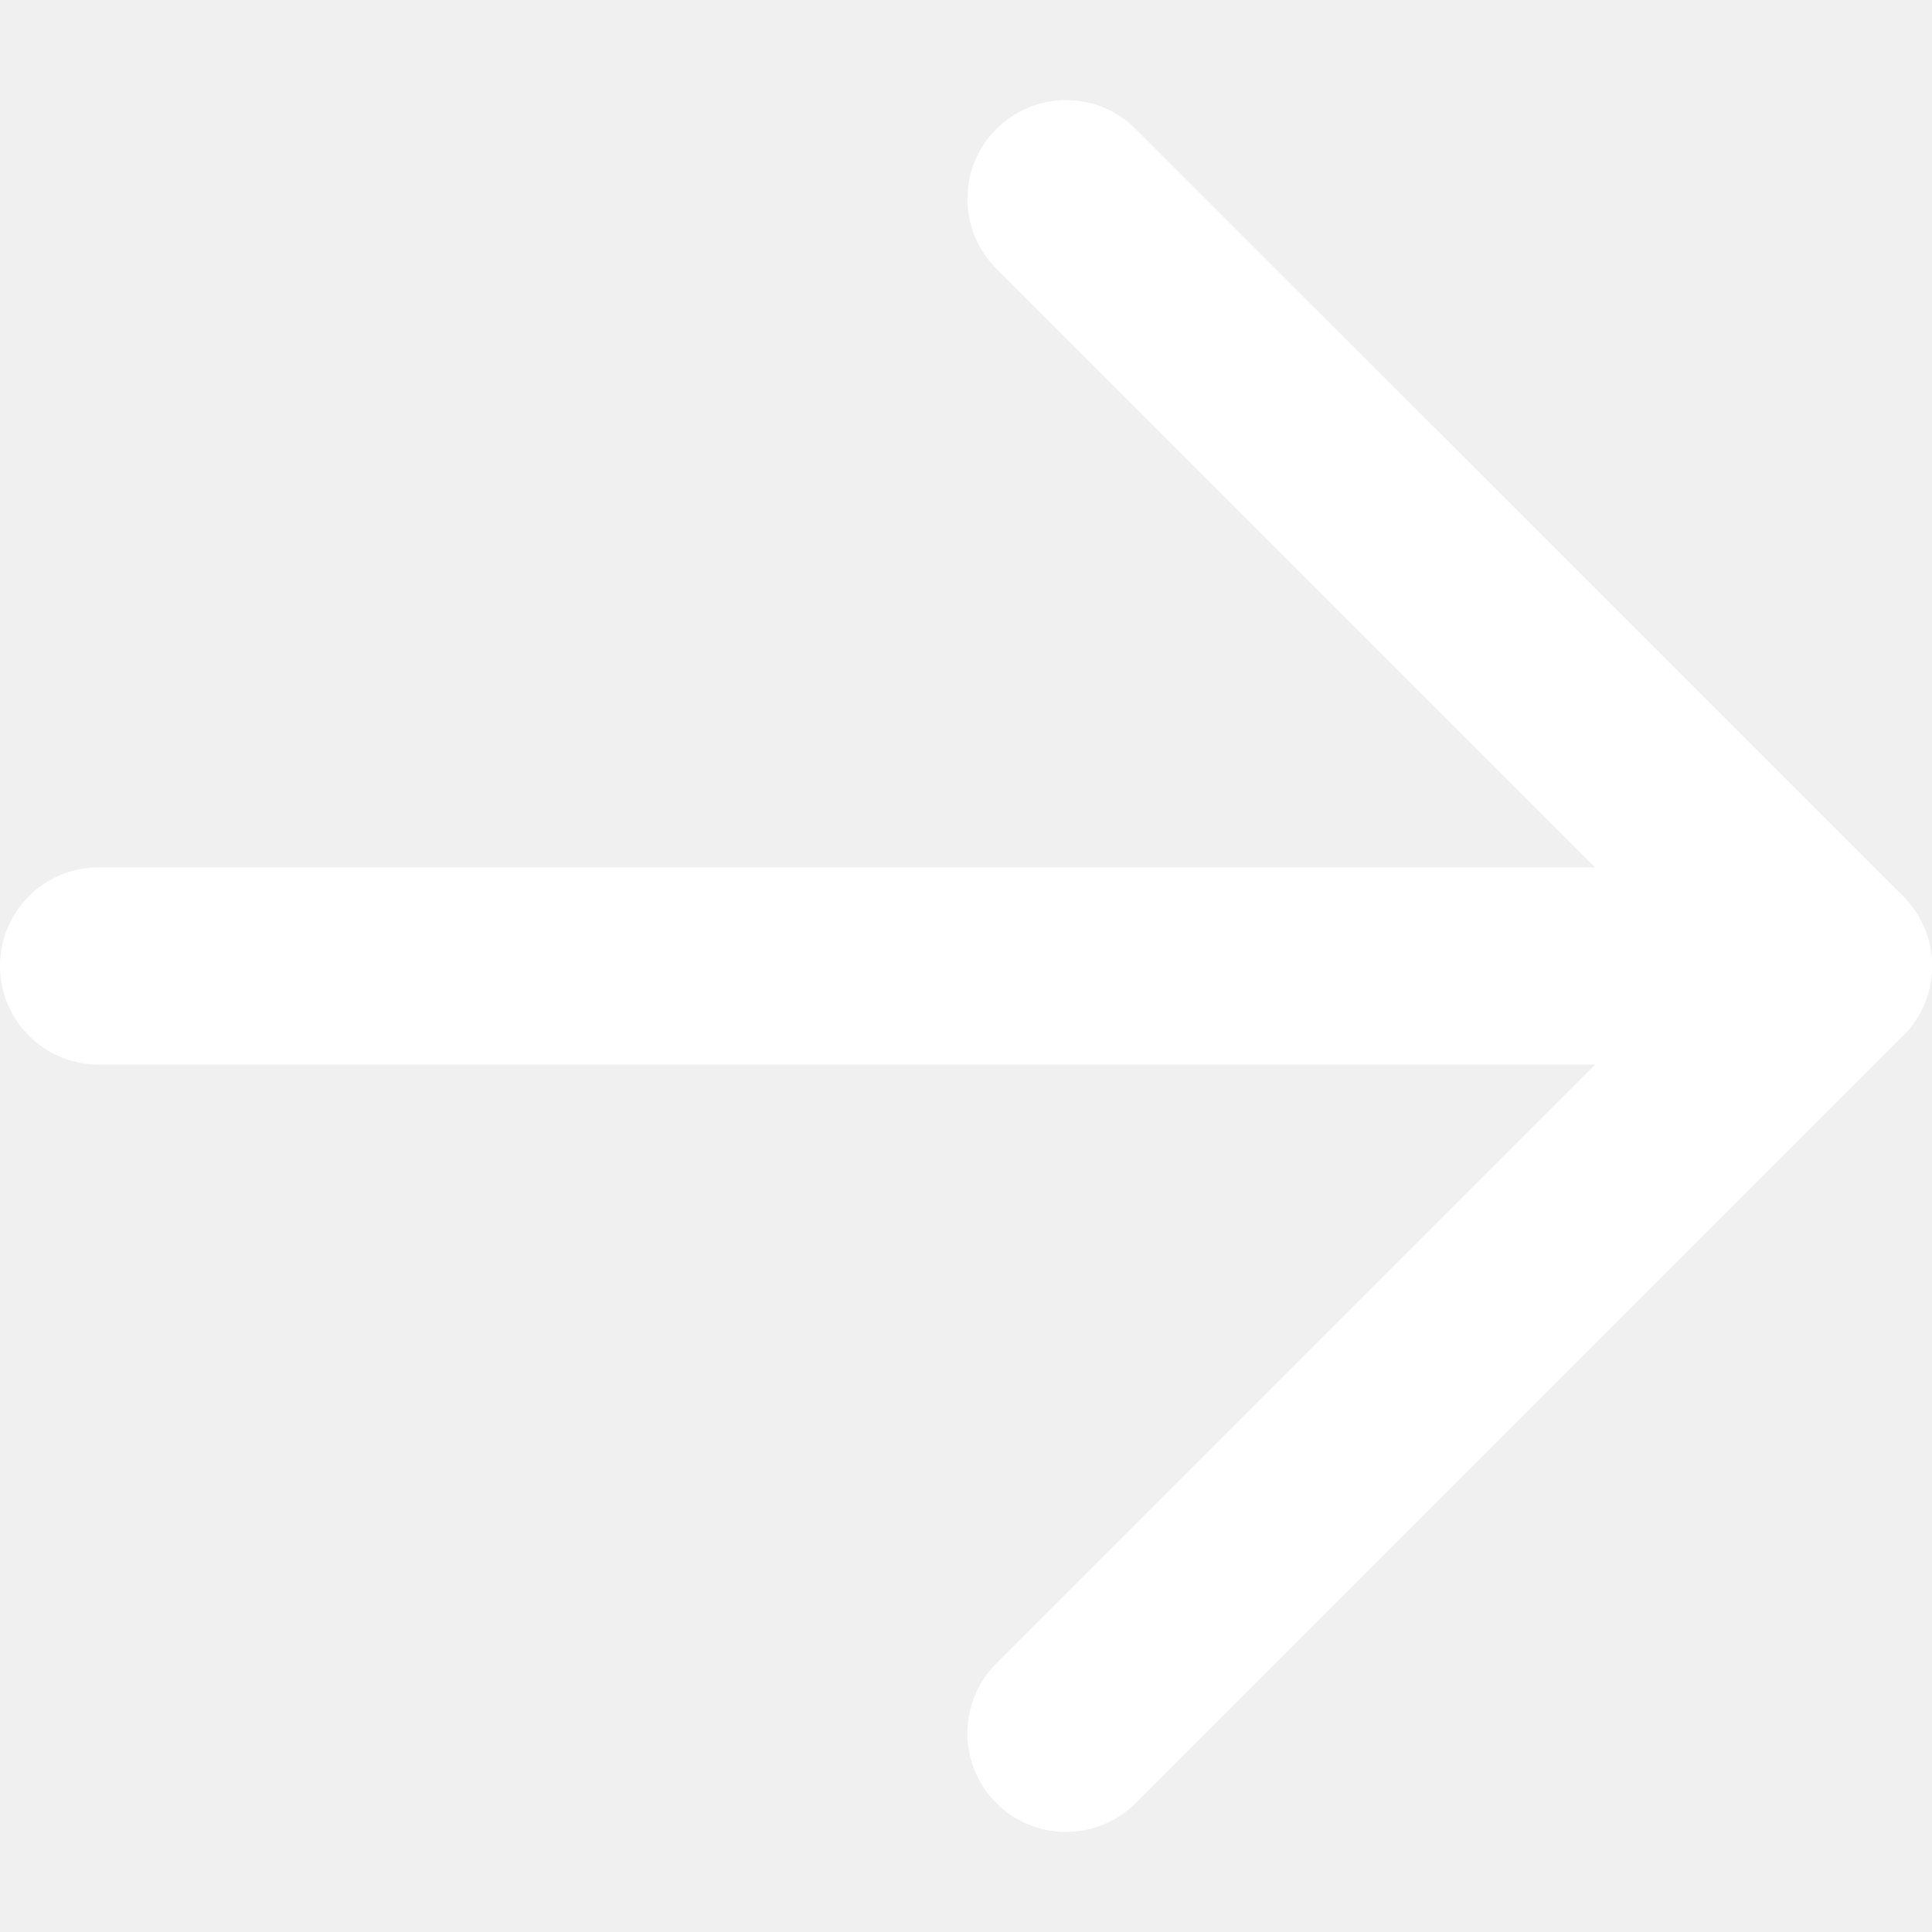
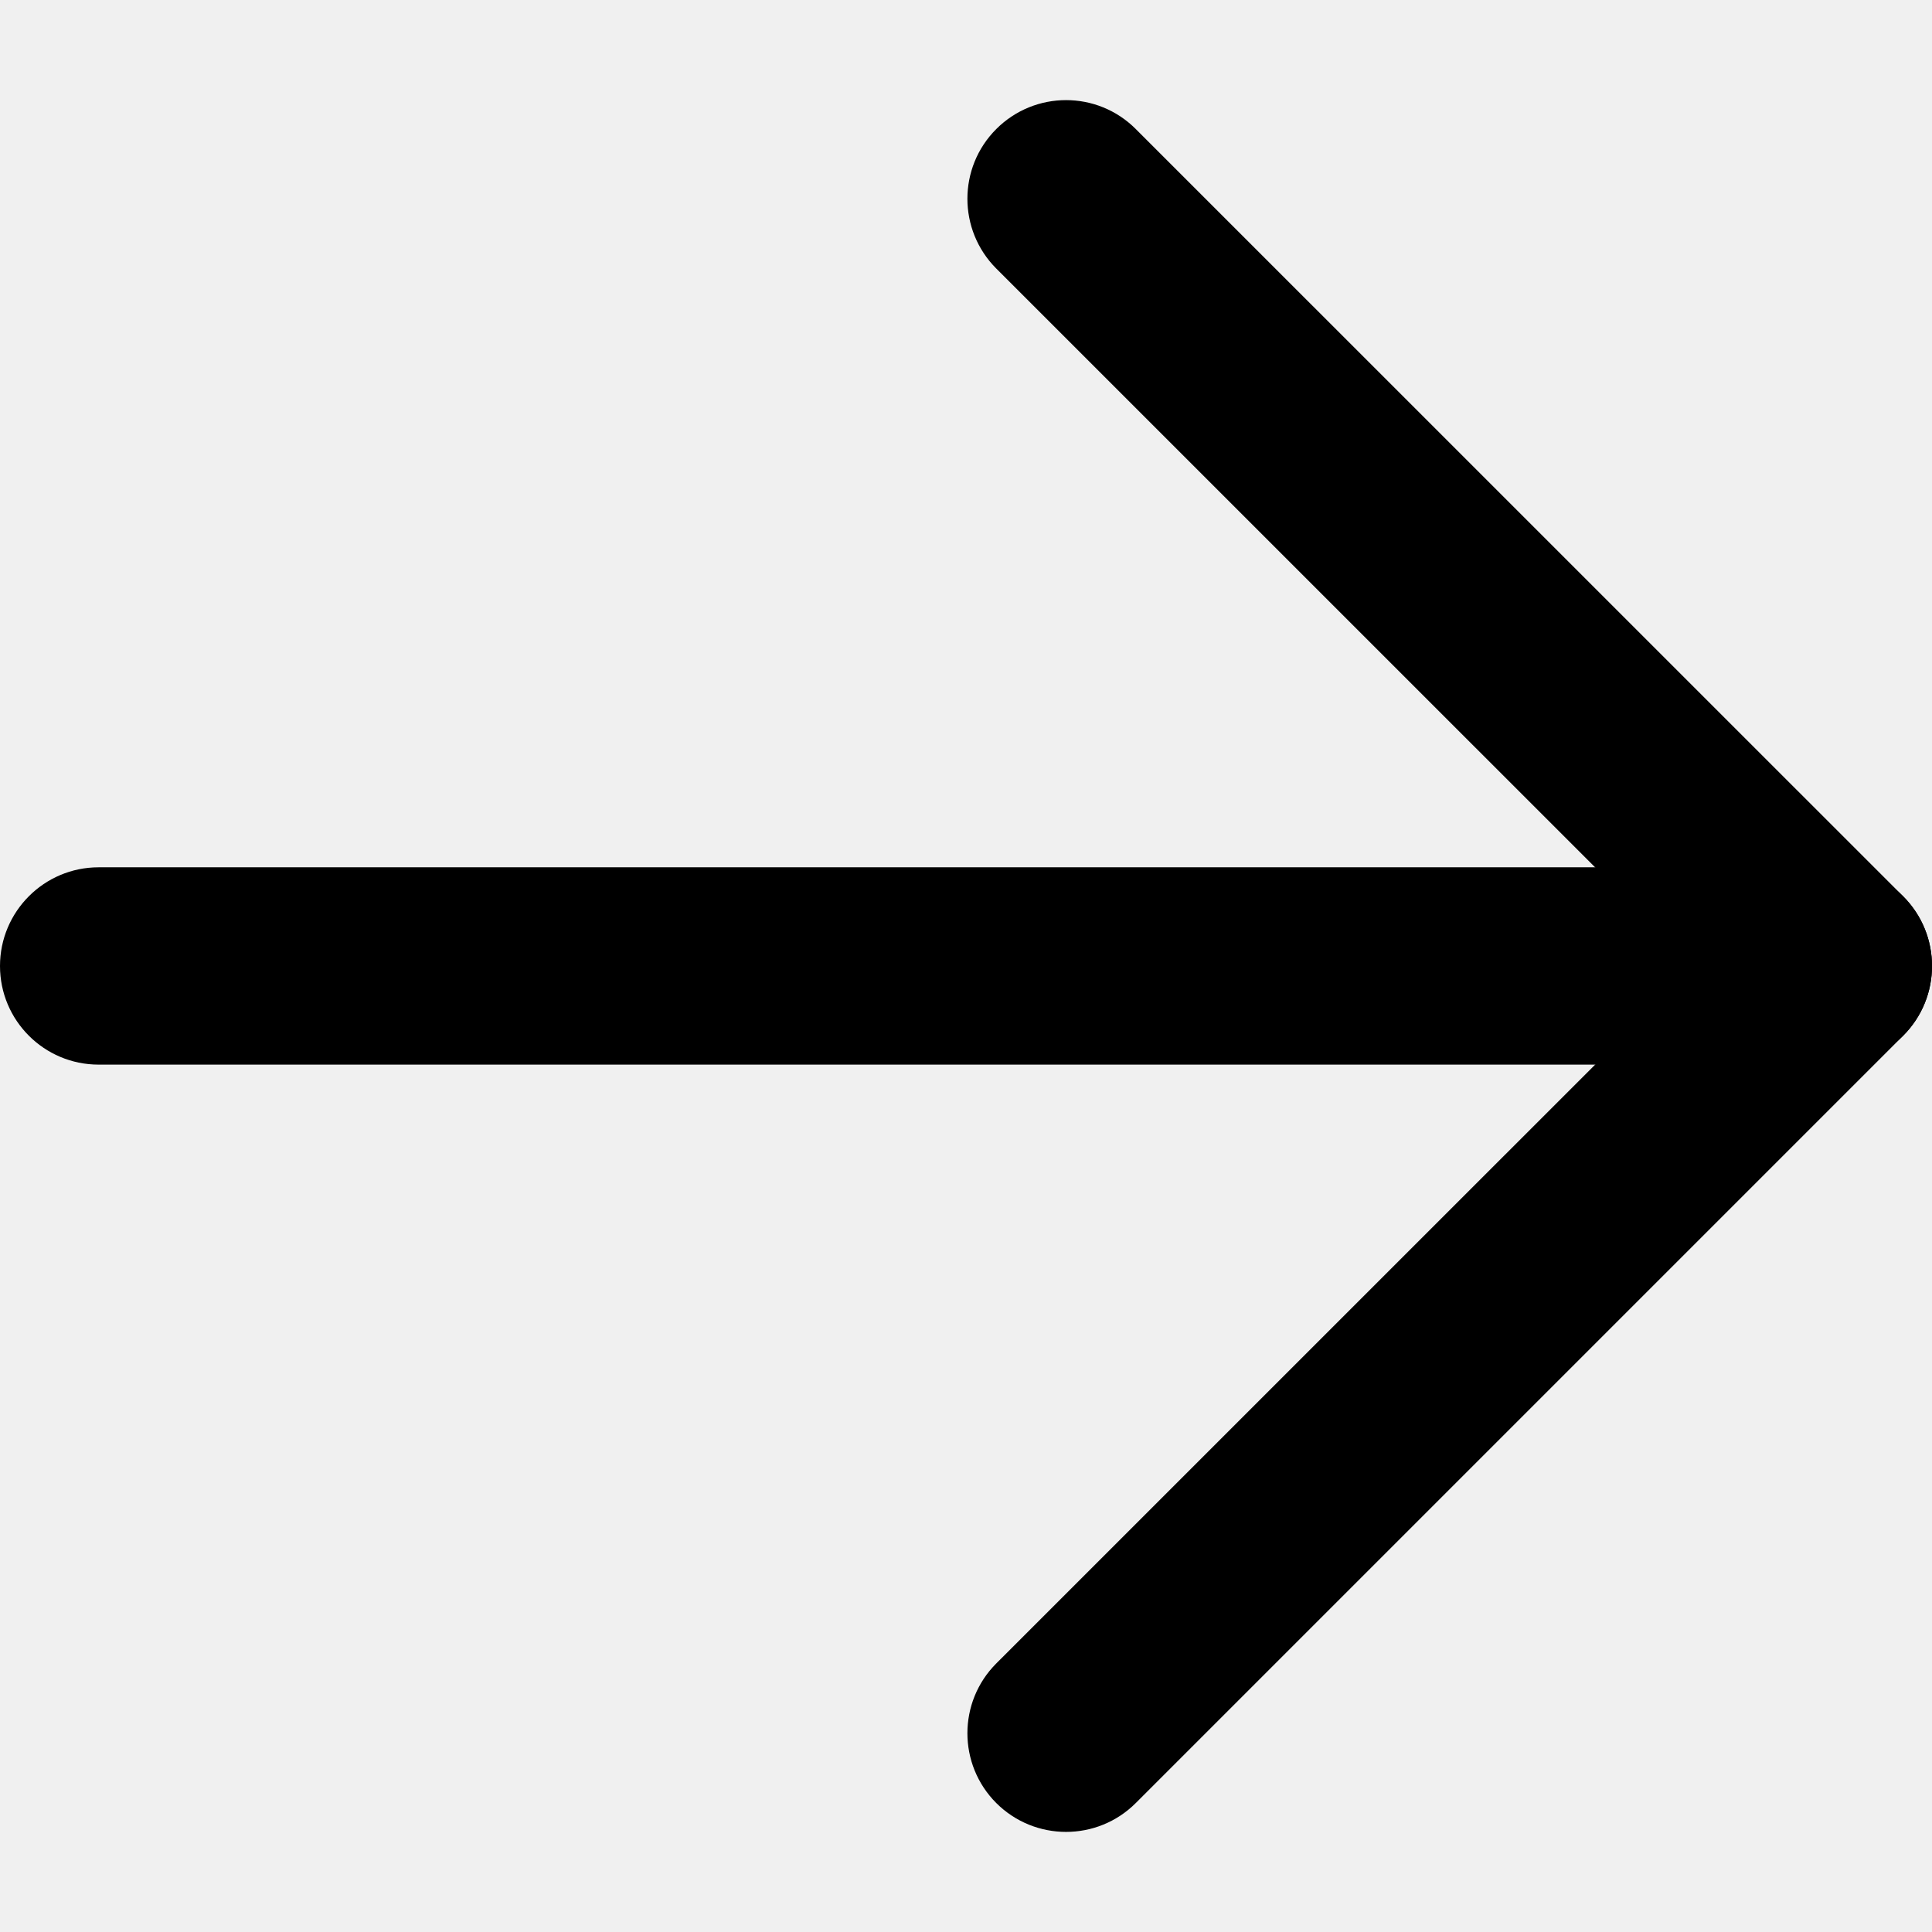
<svg xmlns="http://www.w3.org/2000/svg" width="24" height="24" viewBox="0 0 24 24" fill="none">
-   <path d="M12.376 1.603C12.855 1.124 13.631 1.124 14.109 1.603L23.641 11.134C24.12 11.613 24.12 12.389 23.641 12.867C23.163 13.346 22.387 13.346 21.908 12.867L12.376 3.336C11.898 2.857 11.898 2.081 12.376 1.603Z" fill="white" />
-   <path d="M12.376 22.398C12.855 22.876 13.631 22.876 14.109 22.398L23.641 12.866C24.12 12.387 24.12 11.611 23.641 11.133C23.163 10.654 22.387 10.654 21.908 11.133L12.376 20.664C11.898 21.143 11.898 21.919 12.376 22.398Z" fill="white" />
-   <path d="M22.058 10.774C22.735 10.774 23.284 11.323 23.284 12C23.284 12.677 22.735 13.225 22.058 13.225H1.225C0.549 13.225 0 12.677 0 12C0 11.323 0.549 10.774 1.225 10.774H22.058Z" fill="white" />
+   <path d="M12.376 1.603C12.855 1.124 13.631 1.124 14.109 1.603L23.641 11.134C24.12 11.613 24.12 12.389 23.641 12.867C23.163 13.346 22.387 13.346 21.908 12.867L12.376 3.336C11.898 2.857 11.898 2.081 12.376 1.603Z" fill="currentColor" />
+   <path d="M12.376 22.398C12.855 22.876 13.631 22.876 14.109 22.398L23.641 12.866C24.12 12.387 24.12 11.611 23.641 11.133C23.163 10.654 22.387 10.654 21.908 11.133L12.376 20.664C11.898 21.143 11.898 21.919 12.376 22.398Z" fill="currentColor" />
+   <path d="M22.058 10.774C22.735 10.774 23.284 11.323 23.284 12C23.284 12.677 22.735 13.225 22.058 13.225H1.225C0.549 13.225 0 12.677 0 12C0 11.323 0.549 10.774 1.225 10.774H22.058Z" fill="currentColor" />
</svg>
